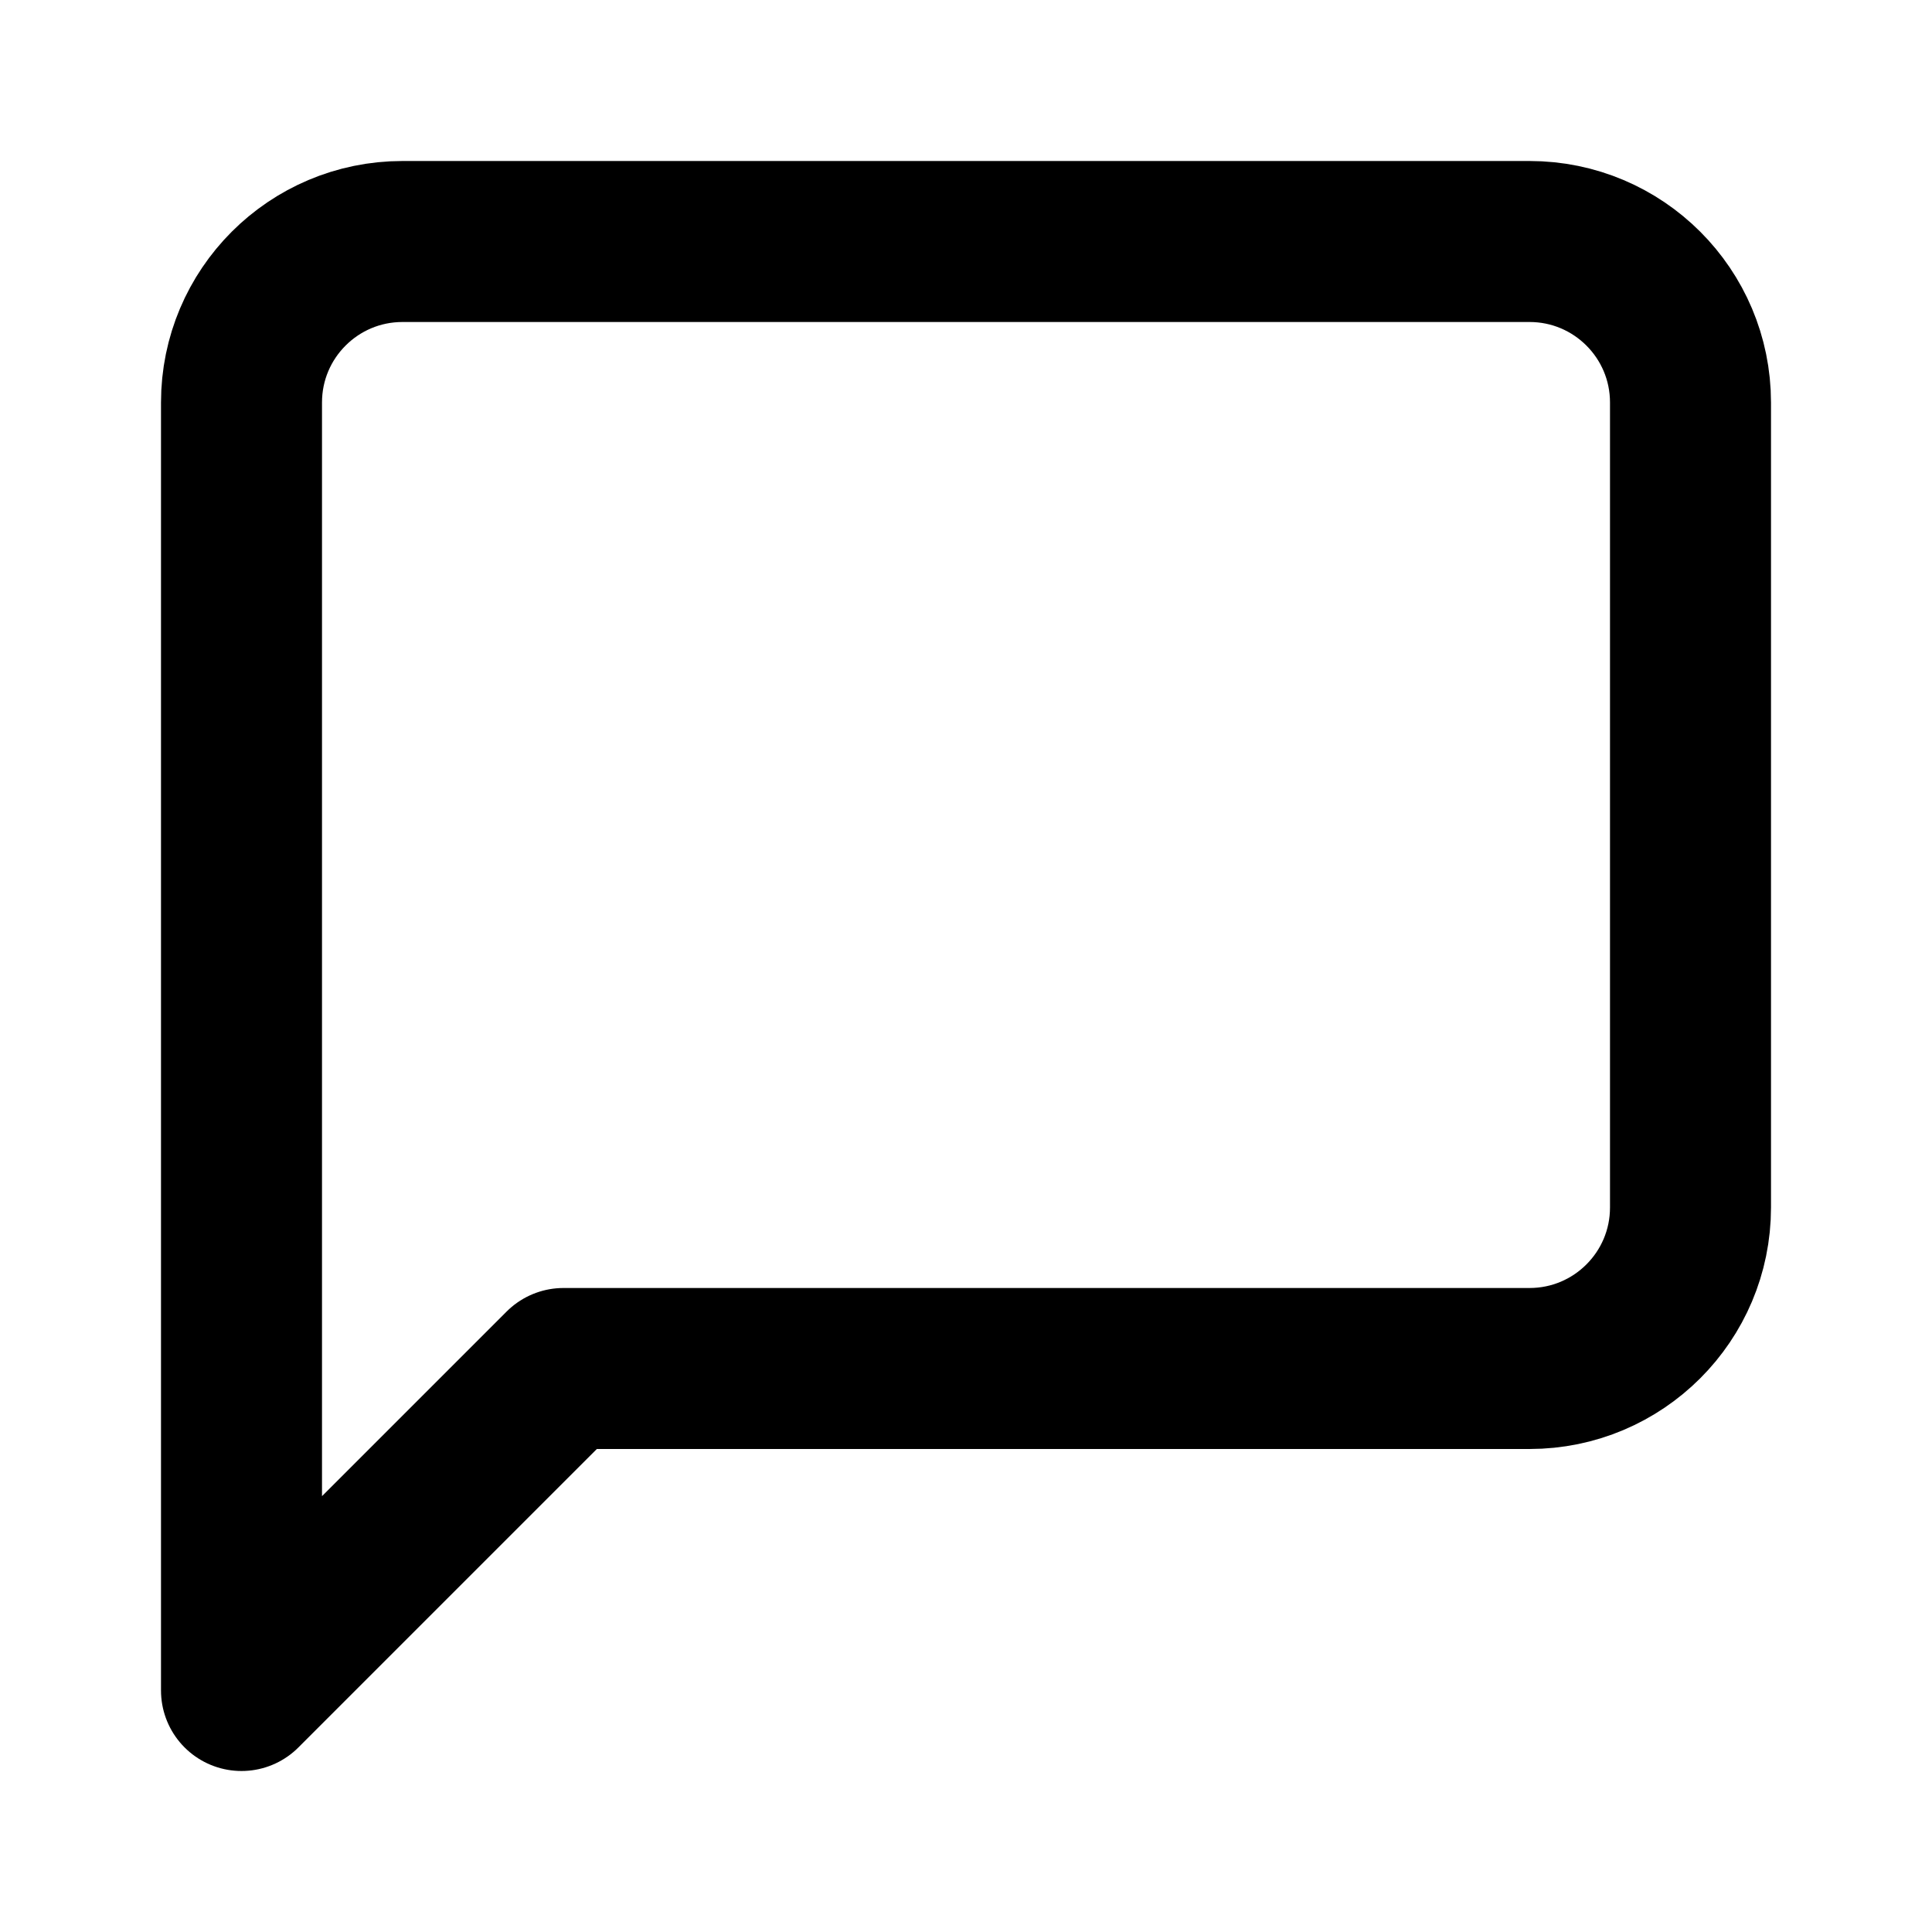
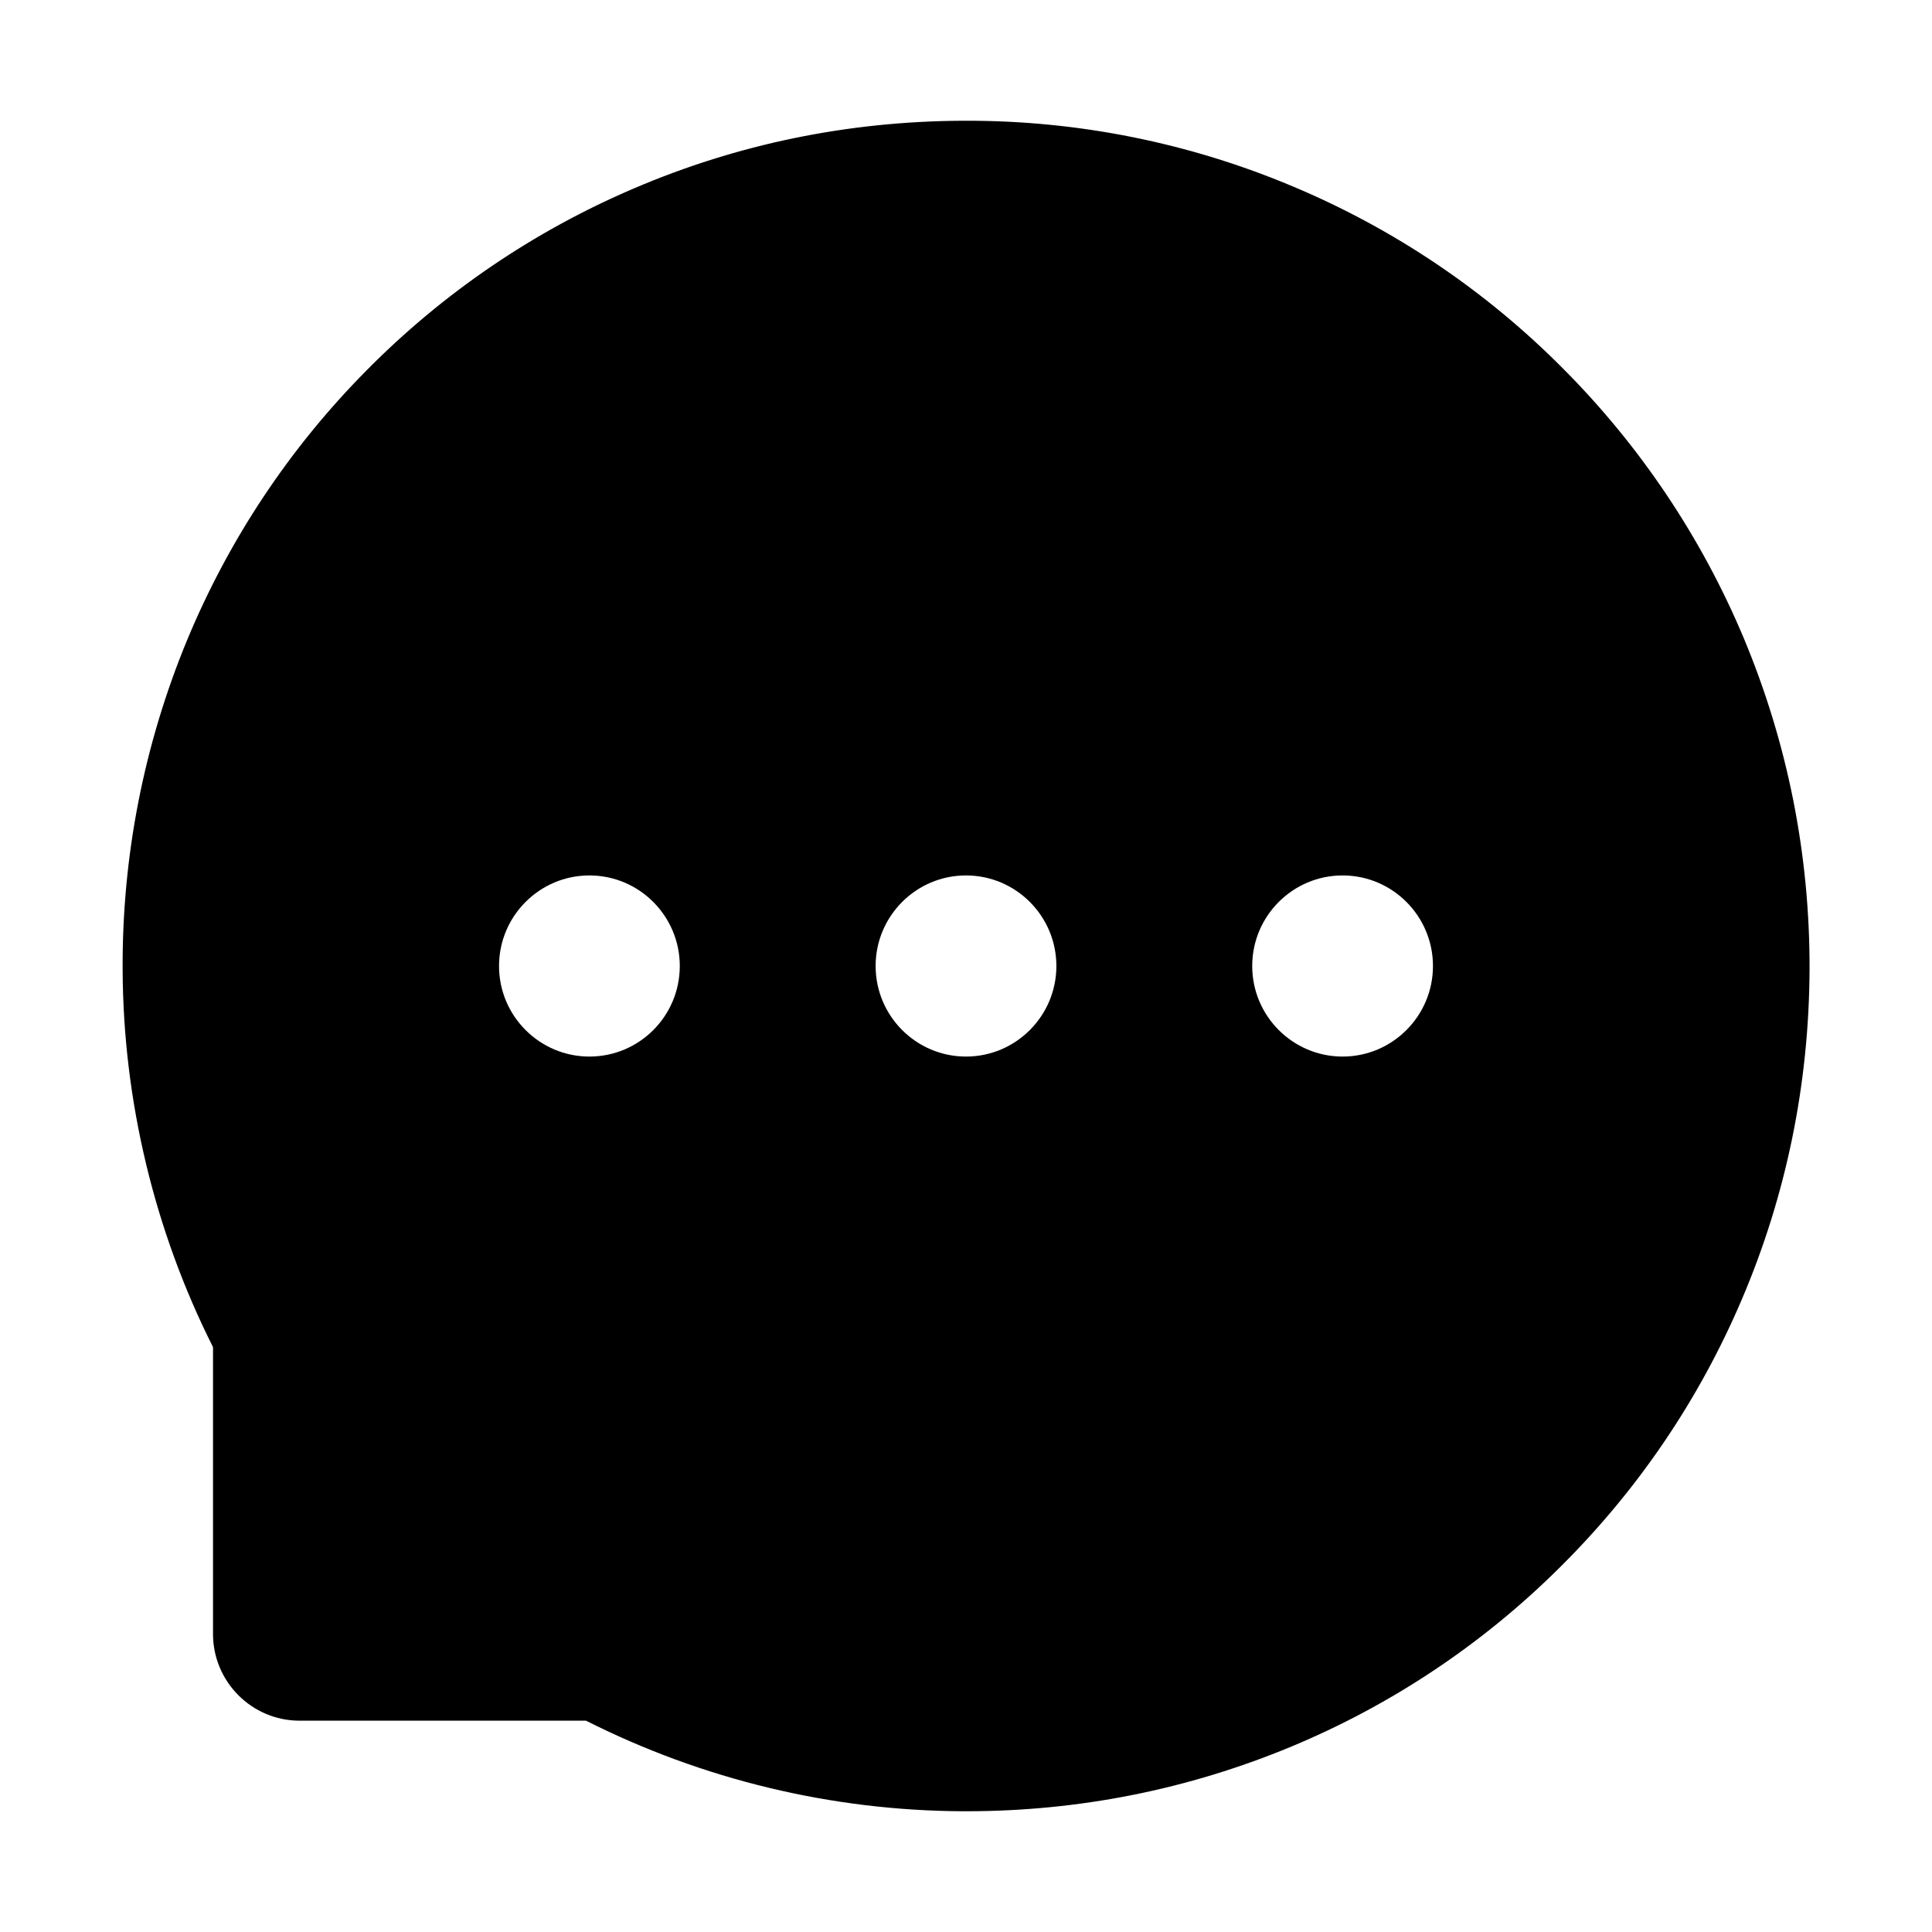
- <svg xmlns="http://www.w3.org/2000/svg" width="24" height="24" viewBox="0 0 24 24" fill="none" stroke="currentColor" stroke-width="2" stroke-linecap="round" stroke-linejoin="round">
-   <path d="M21 15a2 2 0 0 1-2 2H7l-4 4V5a2 2 0 0 1 2-2h14a2 2 0 0 1 2 2z" />
+ <svg xmlns="http://www.w3.org/2000/svg" fill="#000000" width="800px" height="800px" viewBox="0 0 1024 1024" class="icon">
+   <path d="M924.3 338.4a447.57 447.57 0 0 0-96.1-143.3 443.09 443.09 0 0 0-143-96.3A443.91 443.91 0 0 0 512 64h-2c-60.5.3-119 12.3-174.1 35.9a444.08 444.08 0 0 0-141.7 96.5 445 445 0 0 0-95 142.8A449.89 449.89 0 0 0 65 514.1c.3 69.4 16.9 138.3 47.9 199.9v152c0 25.4 20.6 46 45.9 46h151.8a447.72 447.72 0 0 0 199.5 48h2.1c59.8 0 117.7-11.6 172.3-34.3A443.2 443.2 0 0 0 827 830.5c41.2-40.9 73.6-88.7 96.3-142 23.5-55.2 35.5-113.9 35.8-174.5.2-60.9-11.6-120-34.8-175.6zM312.4 560c-26.4 0-47.9-21.5-47.9-48s21.5-48 47.9-48 47.9 21.5 47.9 48-21.4 48-47.9 48zm199.6 0c-26.4 0-47.9-21.5-47.9-48s21.5-48 47.9-48 47.9 21.5 47.9 48-21.5 48-47.9 48zm199.6 0c-26.4 0-47.9-21.5-47.9-48s21.5-48 47.9-48 47.9 21.5 47.9 48-21.5 48-47.9 48z" />
</svg>
